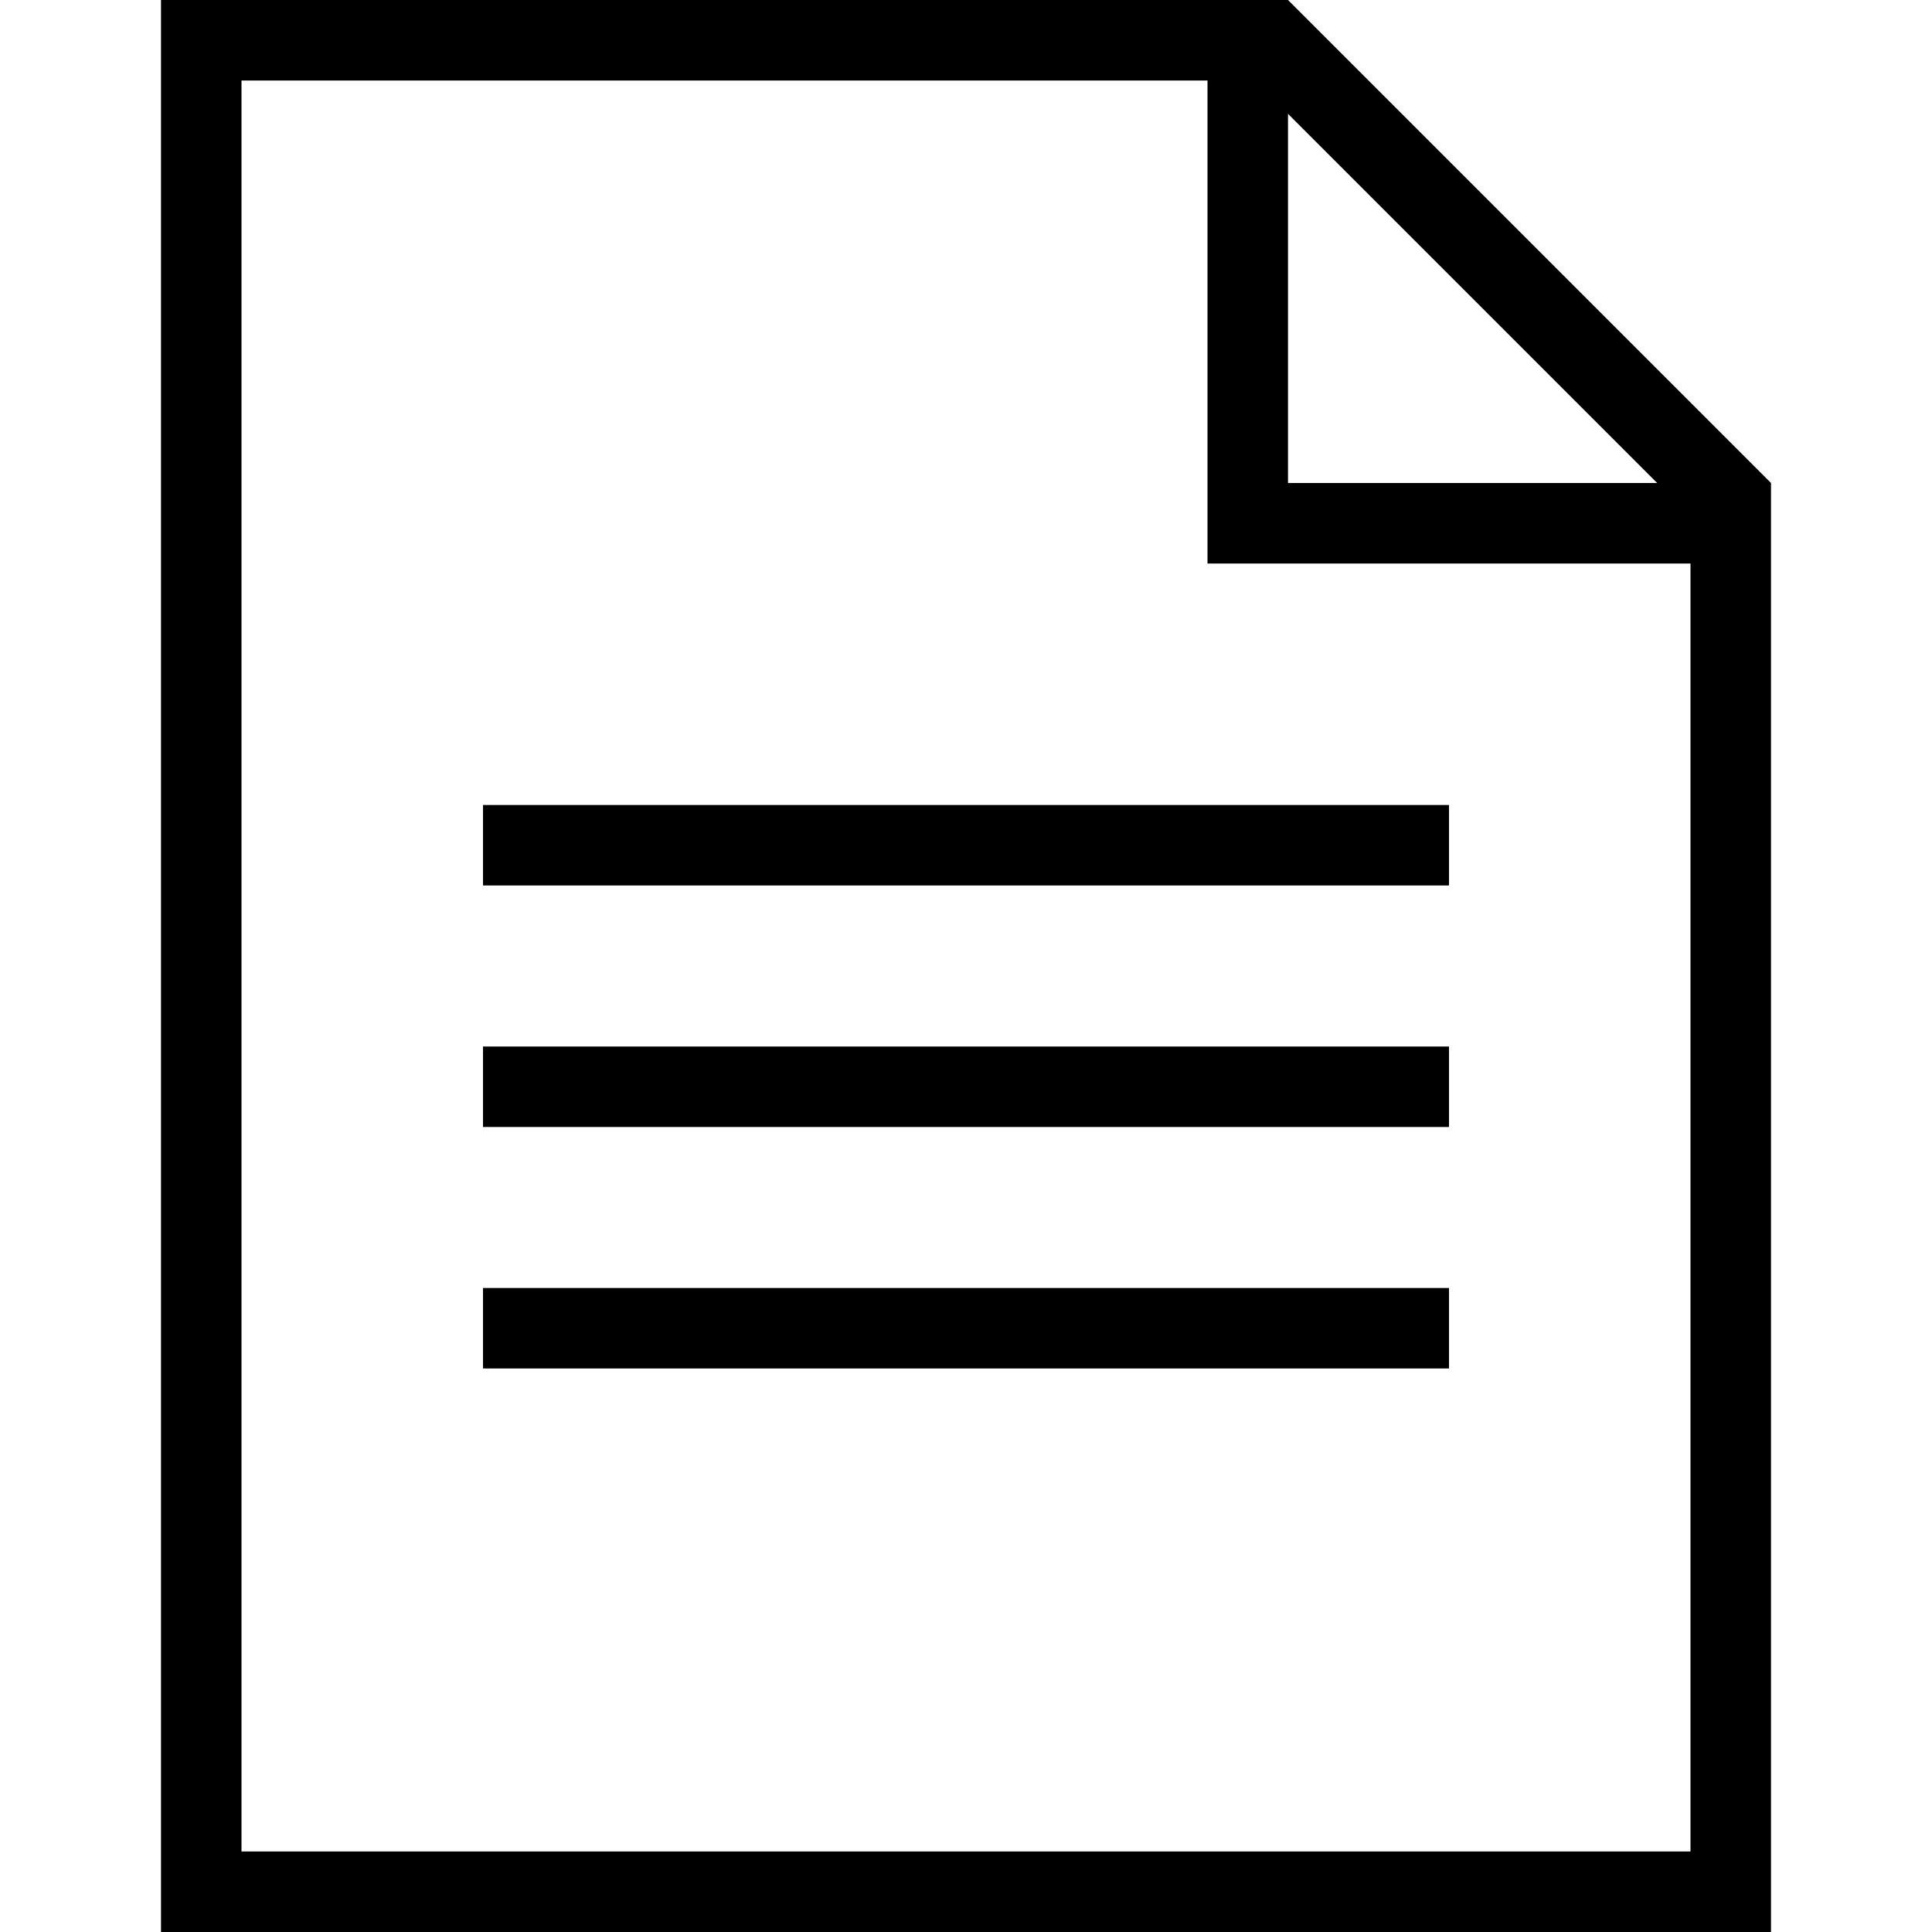
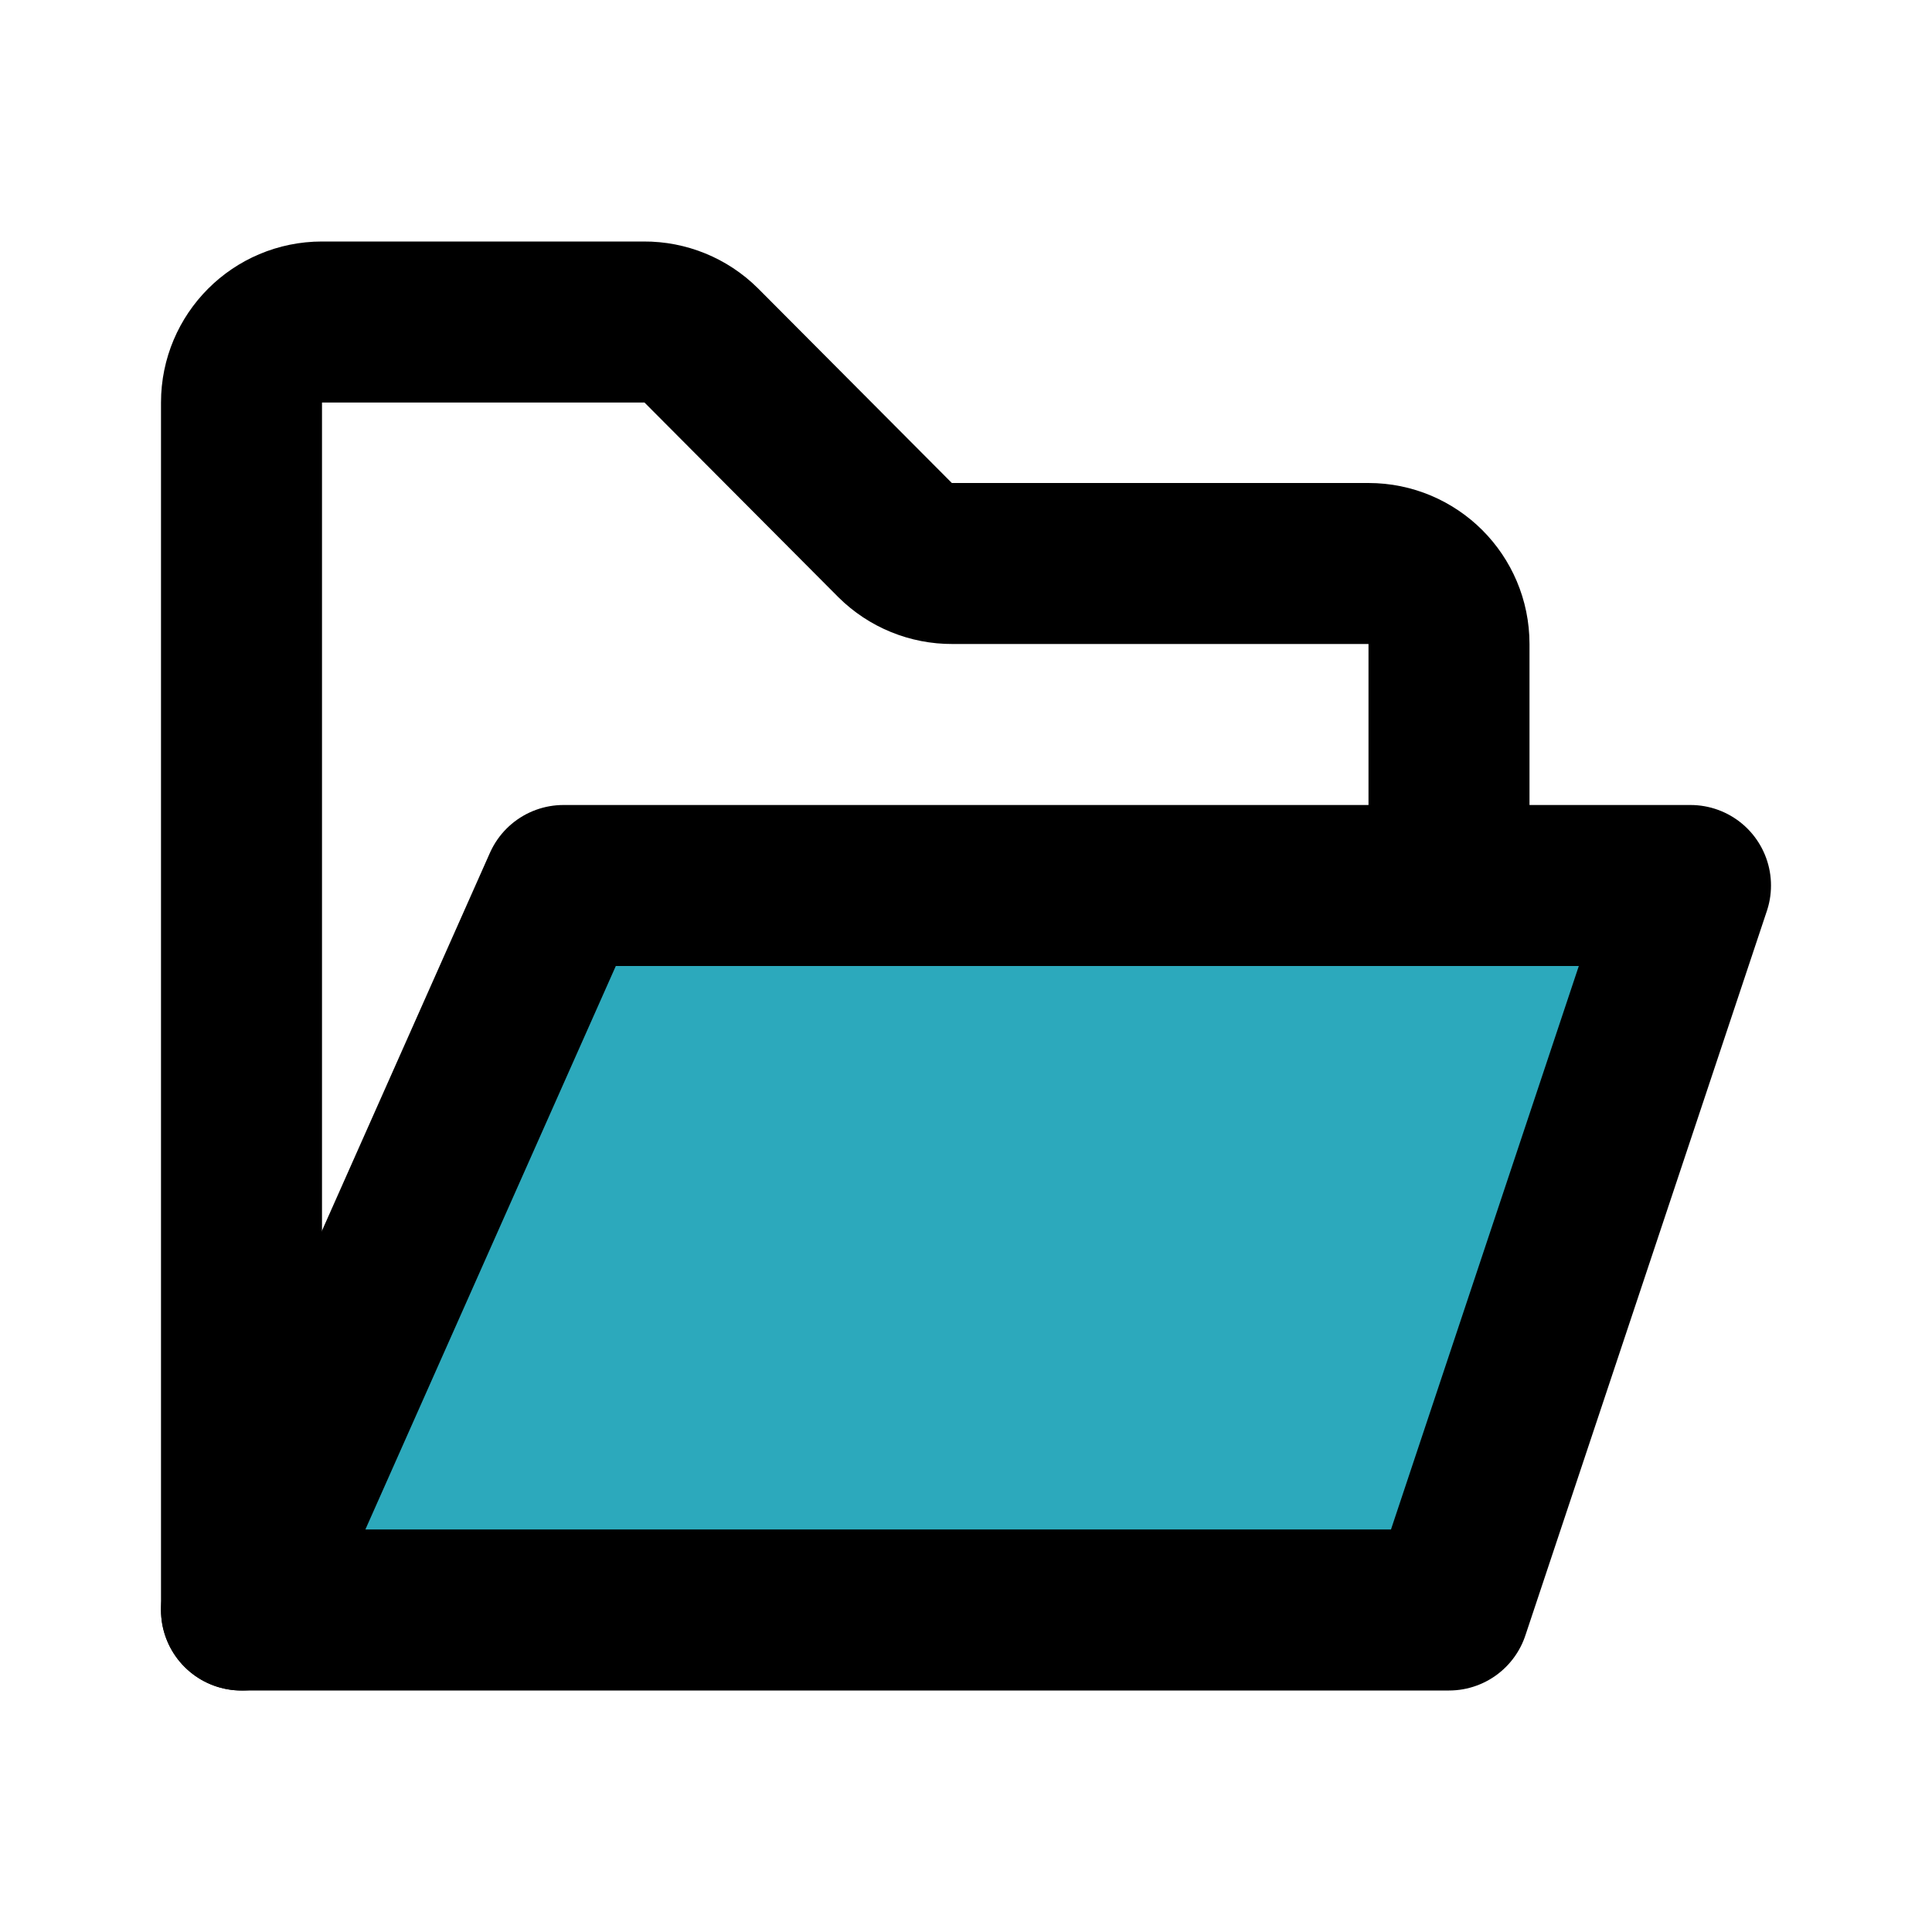
- <svg xmlns="http://www.w3.org/2000/svg" width="24" height="24" fill-rule="evenodd" clip-rule="evenodd">
-   <path d="M22 24h-20v-24h14l6 6v18zm-7-23h-12v22h18v-16h-6v-6zm3 15v1h-12v-1h12zm0-3v1h-12v-1h12zm0-3v1h-12v-1h12zm-2-4h4.586l-4.586-4.586v4.586z" />
+ <svg xmlns="http://www.w3.org/2000/svg" fill="#000000" width="20px" height="20px" viewBox="0 0 24 24" id="folder-alt" data-name="Flat Line" class="icon flat-line">
+   <polygon id="secondary" points="18 20 21 11 7 11 3 20 18 20" style="fill: rgb(44, 169, 188); stroke-width: 2;" />
+   <path id="primary" d="M3,20V5A1,1,0,0,1,4,4H8a1,1,0,0,1,.71.29l2.41,2.42a1,1,0,0,0,.71.29H17a1,1,0,0,1,1,1v3" style="fill: none; stroke: rgb(0, 0, 0); stroke-linecap: round; stroke-linejoin: round; stroke-width: 2;" />
+   <polygon id="primary-2" data-name="primary" points="18 20 21 11 7 11 3 20 18 20" style="fill: none; stroke: rgb(0, 0, 0); stroke-linecap: round; stroke-linejoin: round; stroke-width: 2;" />
</svg>
